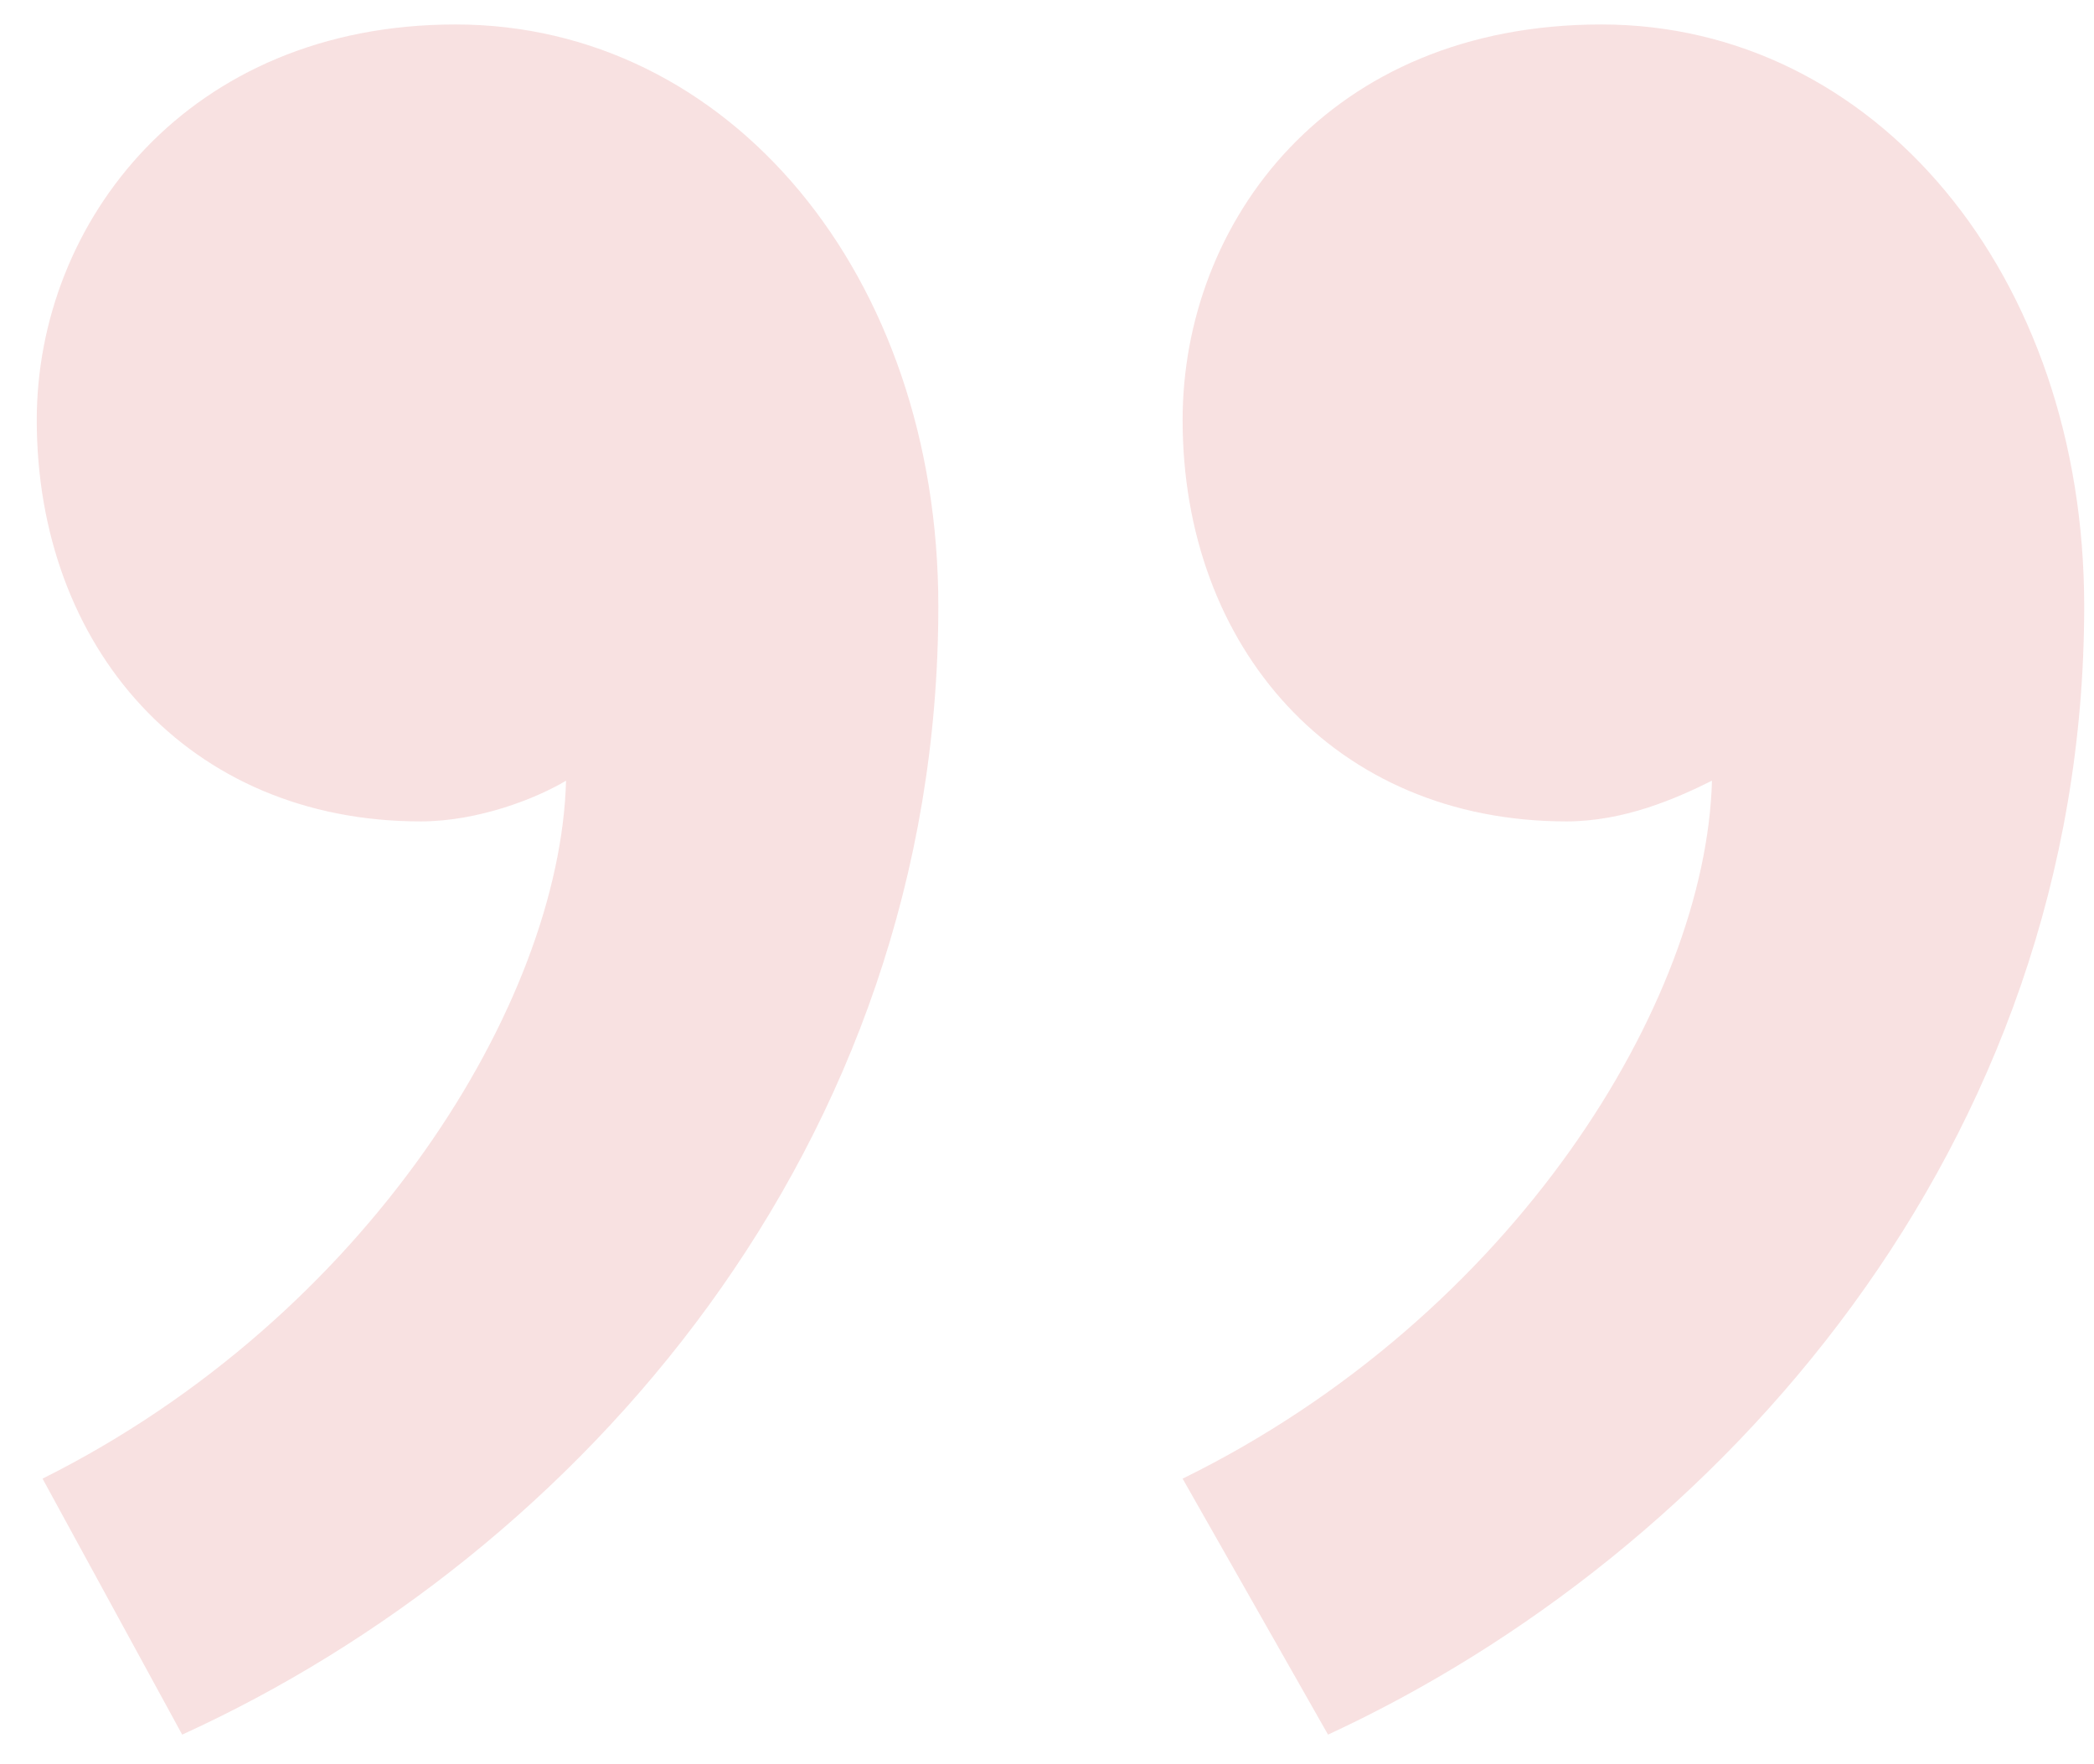
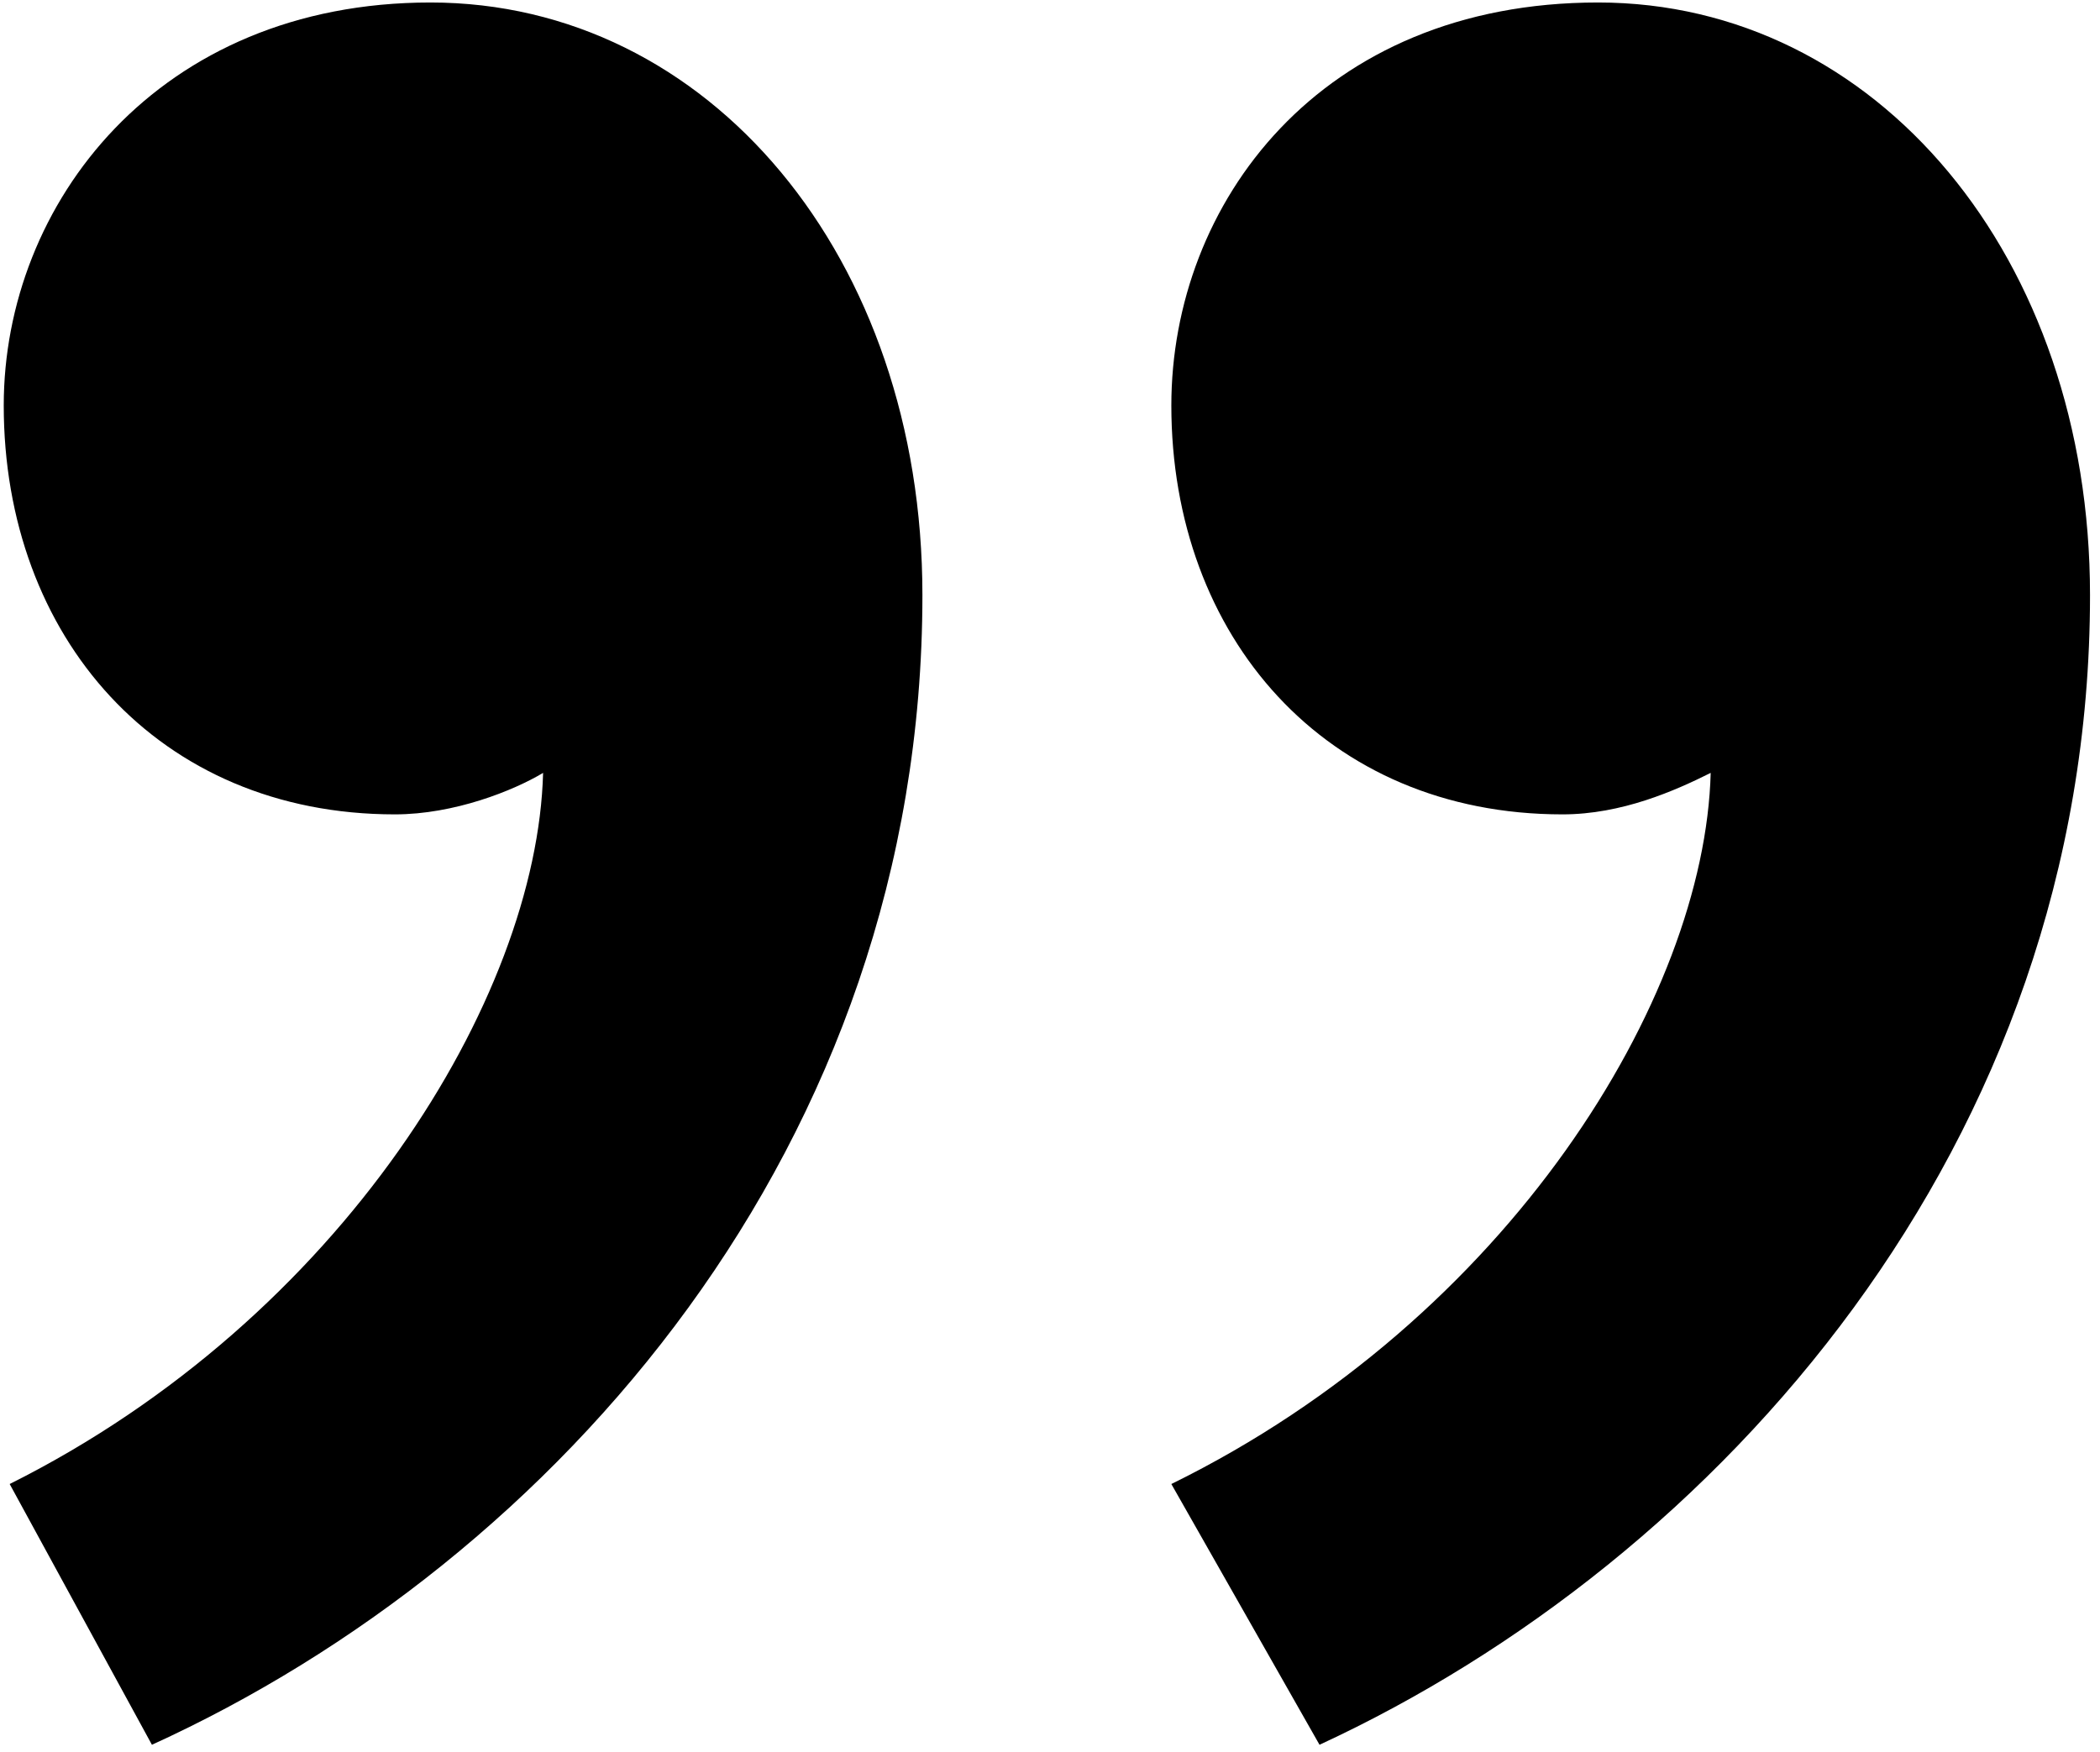
- <svg xmlns="http://www.w3.org/2000/svg" width="38" height="32" viewBox="0 0 38 32" fill="none">
-   <path d="M21.461 26.833L24.1 31.478C31.172 28.206 37.822 20.817 37.822 11C37.822 4.983 34.022 0.444 29.061 0.444C24.1 0.444 21.461 4.033 21.461 7.622C21.461 11.739 24.206 14.906 28.428 14.906C29.483 14.906 30.433 14.483 31.067 14.167C30.961 18.178 27.478 23.878 21.461 26.833ZM0.772 26.833L3.306 31.478C10.483 28.206 17.028 20.817 17.028 11C17.028 4.983 13.228 0.444 8.267 0.444C3.411 0.444 0.667 4.033 0.667 7.622C0.667 11.739 3.411 14.906 7.633 14.906C8.689 14.906 9.745 14.483 10.272 14.167C10.167 18.178 6.683 23.878 0.772 26.833Z" fill="#F8E1E1" />
+ <svg xmlns="http://www.w3.org/2000/svg" width="100%" height="100%" viewBox="0 0 187 156" fill="none">
+   <path d="M104.305 132.167L117.5 155.389C152.861 139.028 186.111 102.083 186.111 53C186.111 22.917 167.111 0.222 142.305 0.222C117.5 0.222 104.305 18.167 104.305 36.111C104.305 56.694 118.028 72.528 139.139 72.528C144.417 72.528 149.167 70.417 152.333 68.833C151.805 88.889 134.389 117.389 104.305 132.167ZM0.861 132.167L13.528 155.389C49.417 139.028 82.139 102.083 82.139 53C82.139 22.917 63.139 0.222 38.333 0.222C14.056 0.222 0.333 18.167 0.333 36.111C0.333 56.694 14.056 72.528 35.167 72.528C40.444 72.528 45.722 70.417 48.361 68.833C47.833 88.889 30.417 117.389 0.861 132.167Z" fill="currentColor" />
</svg>
